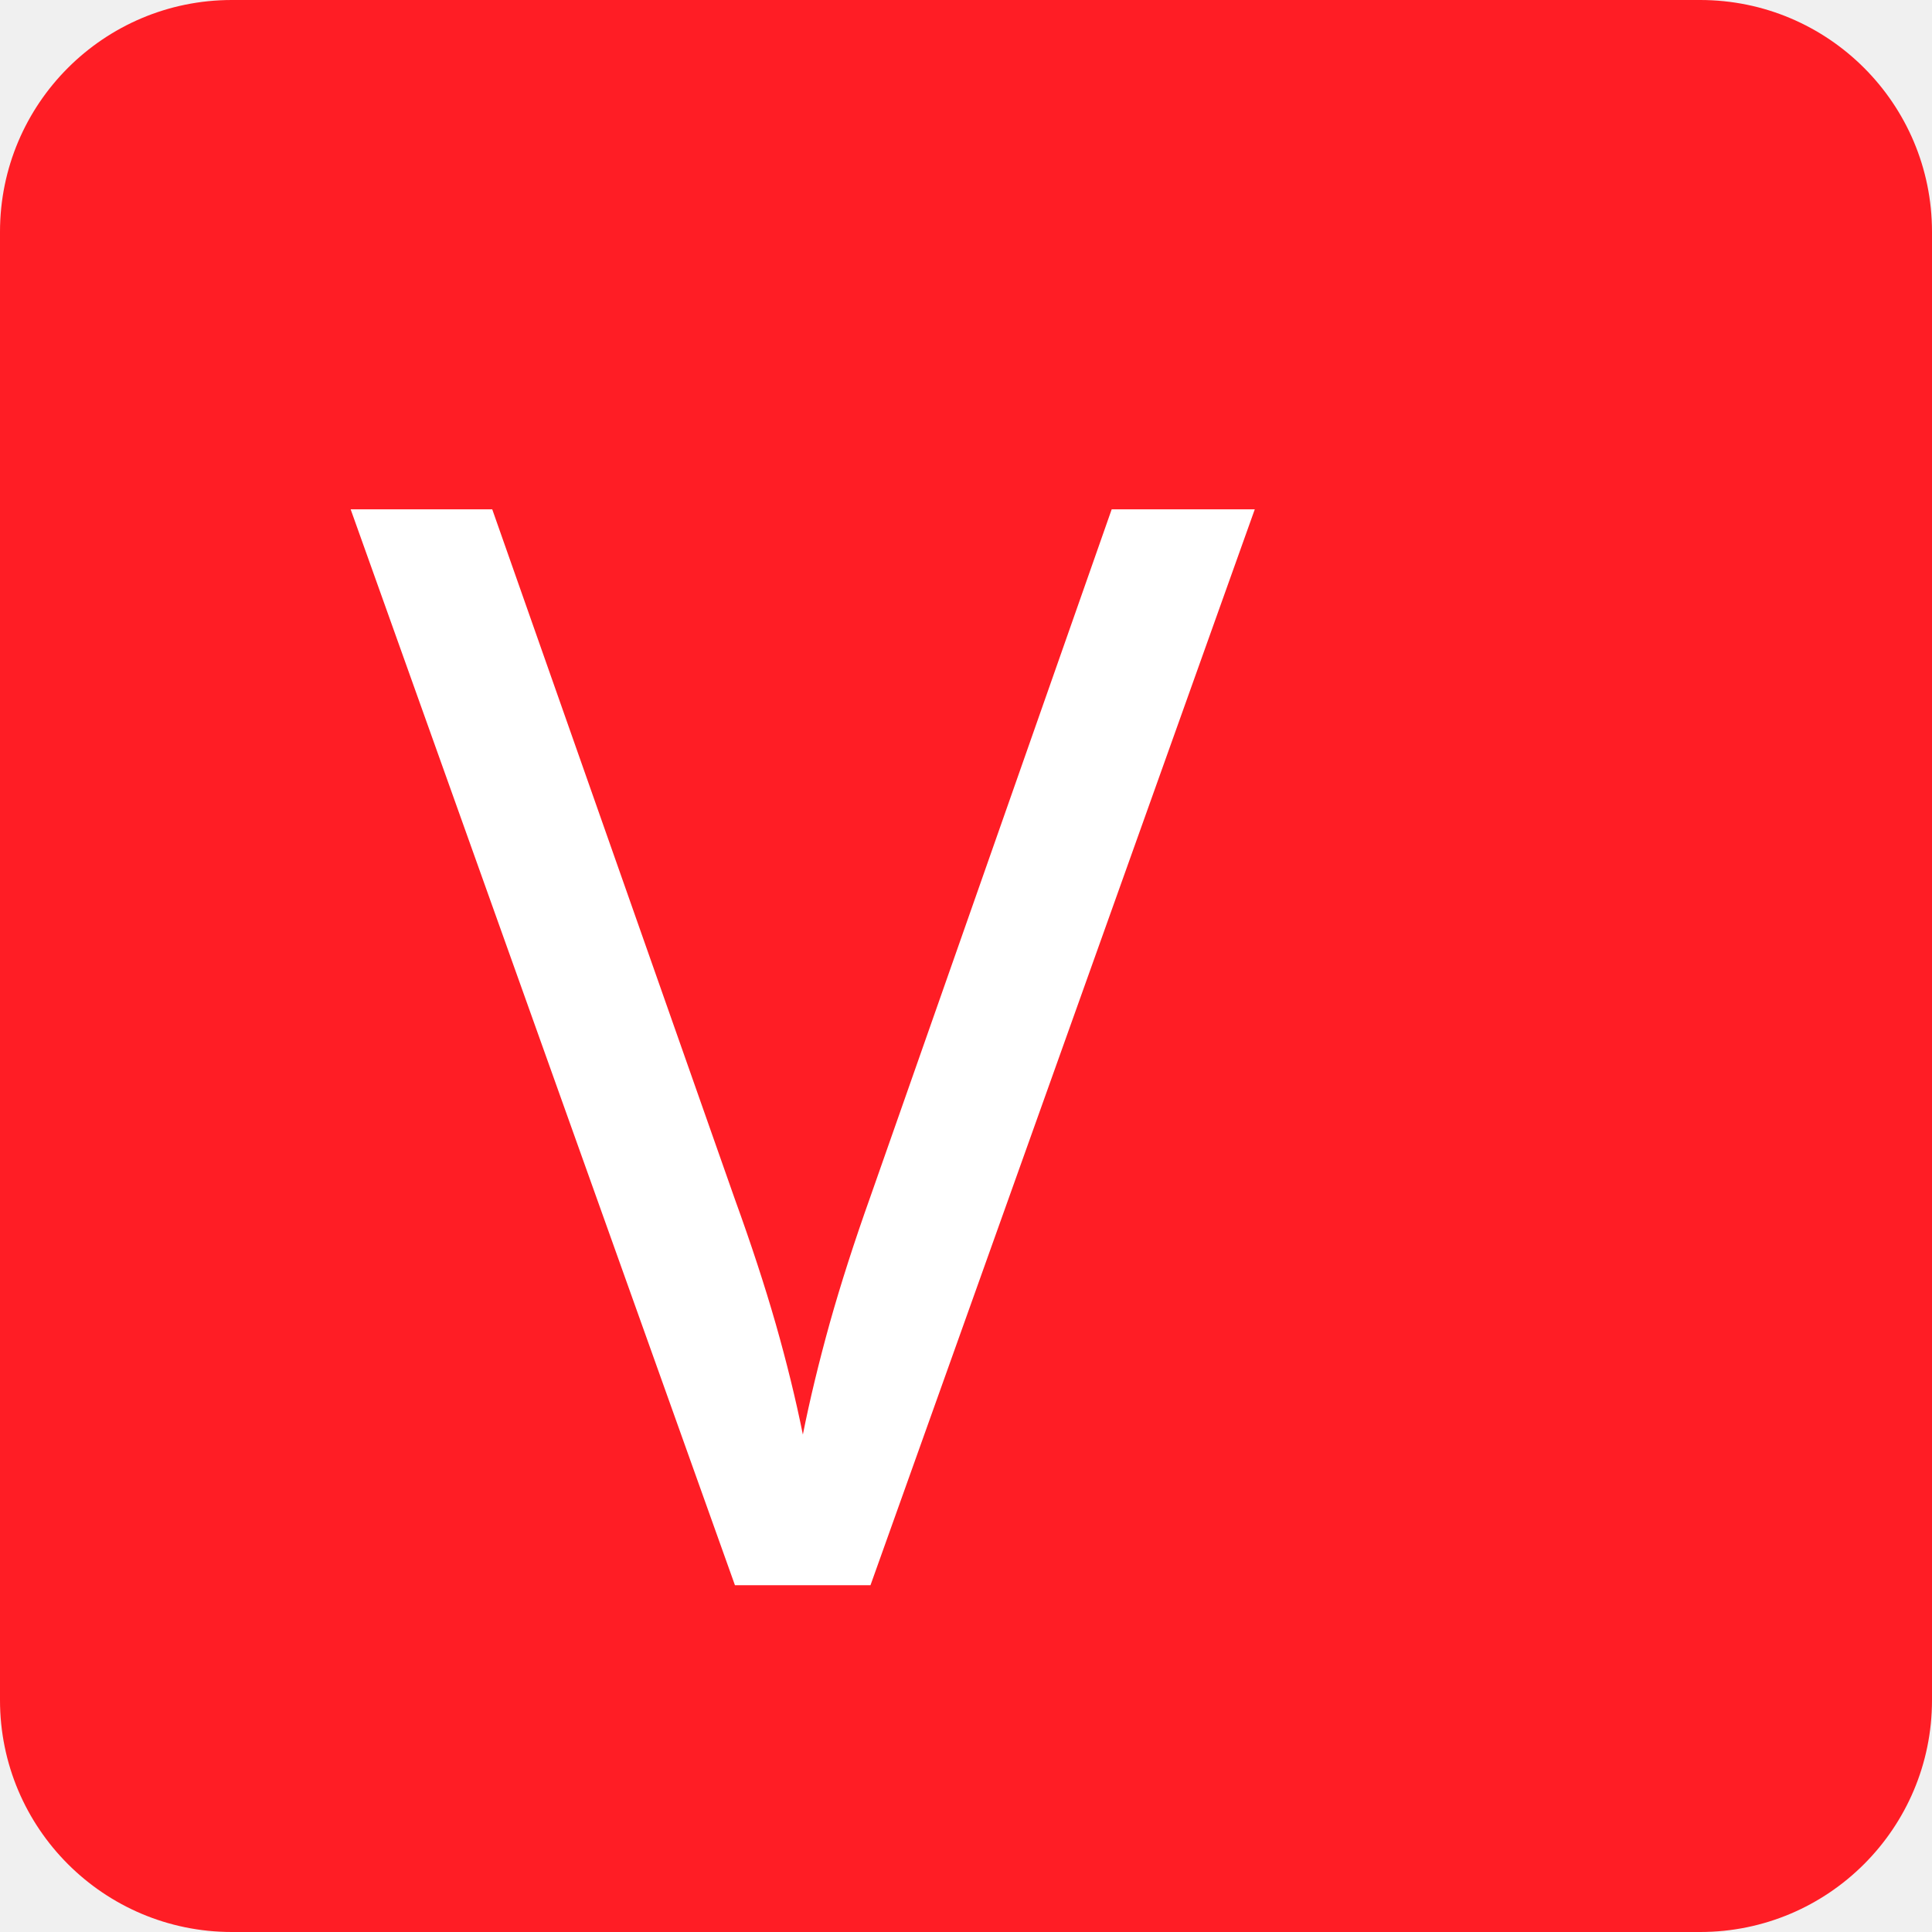
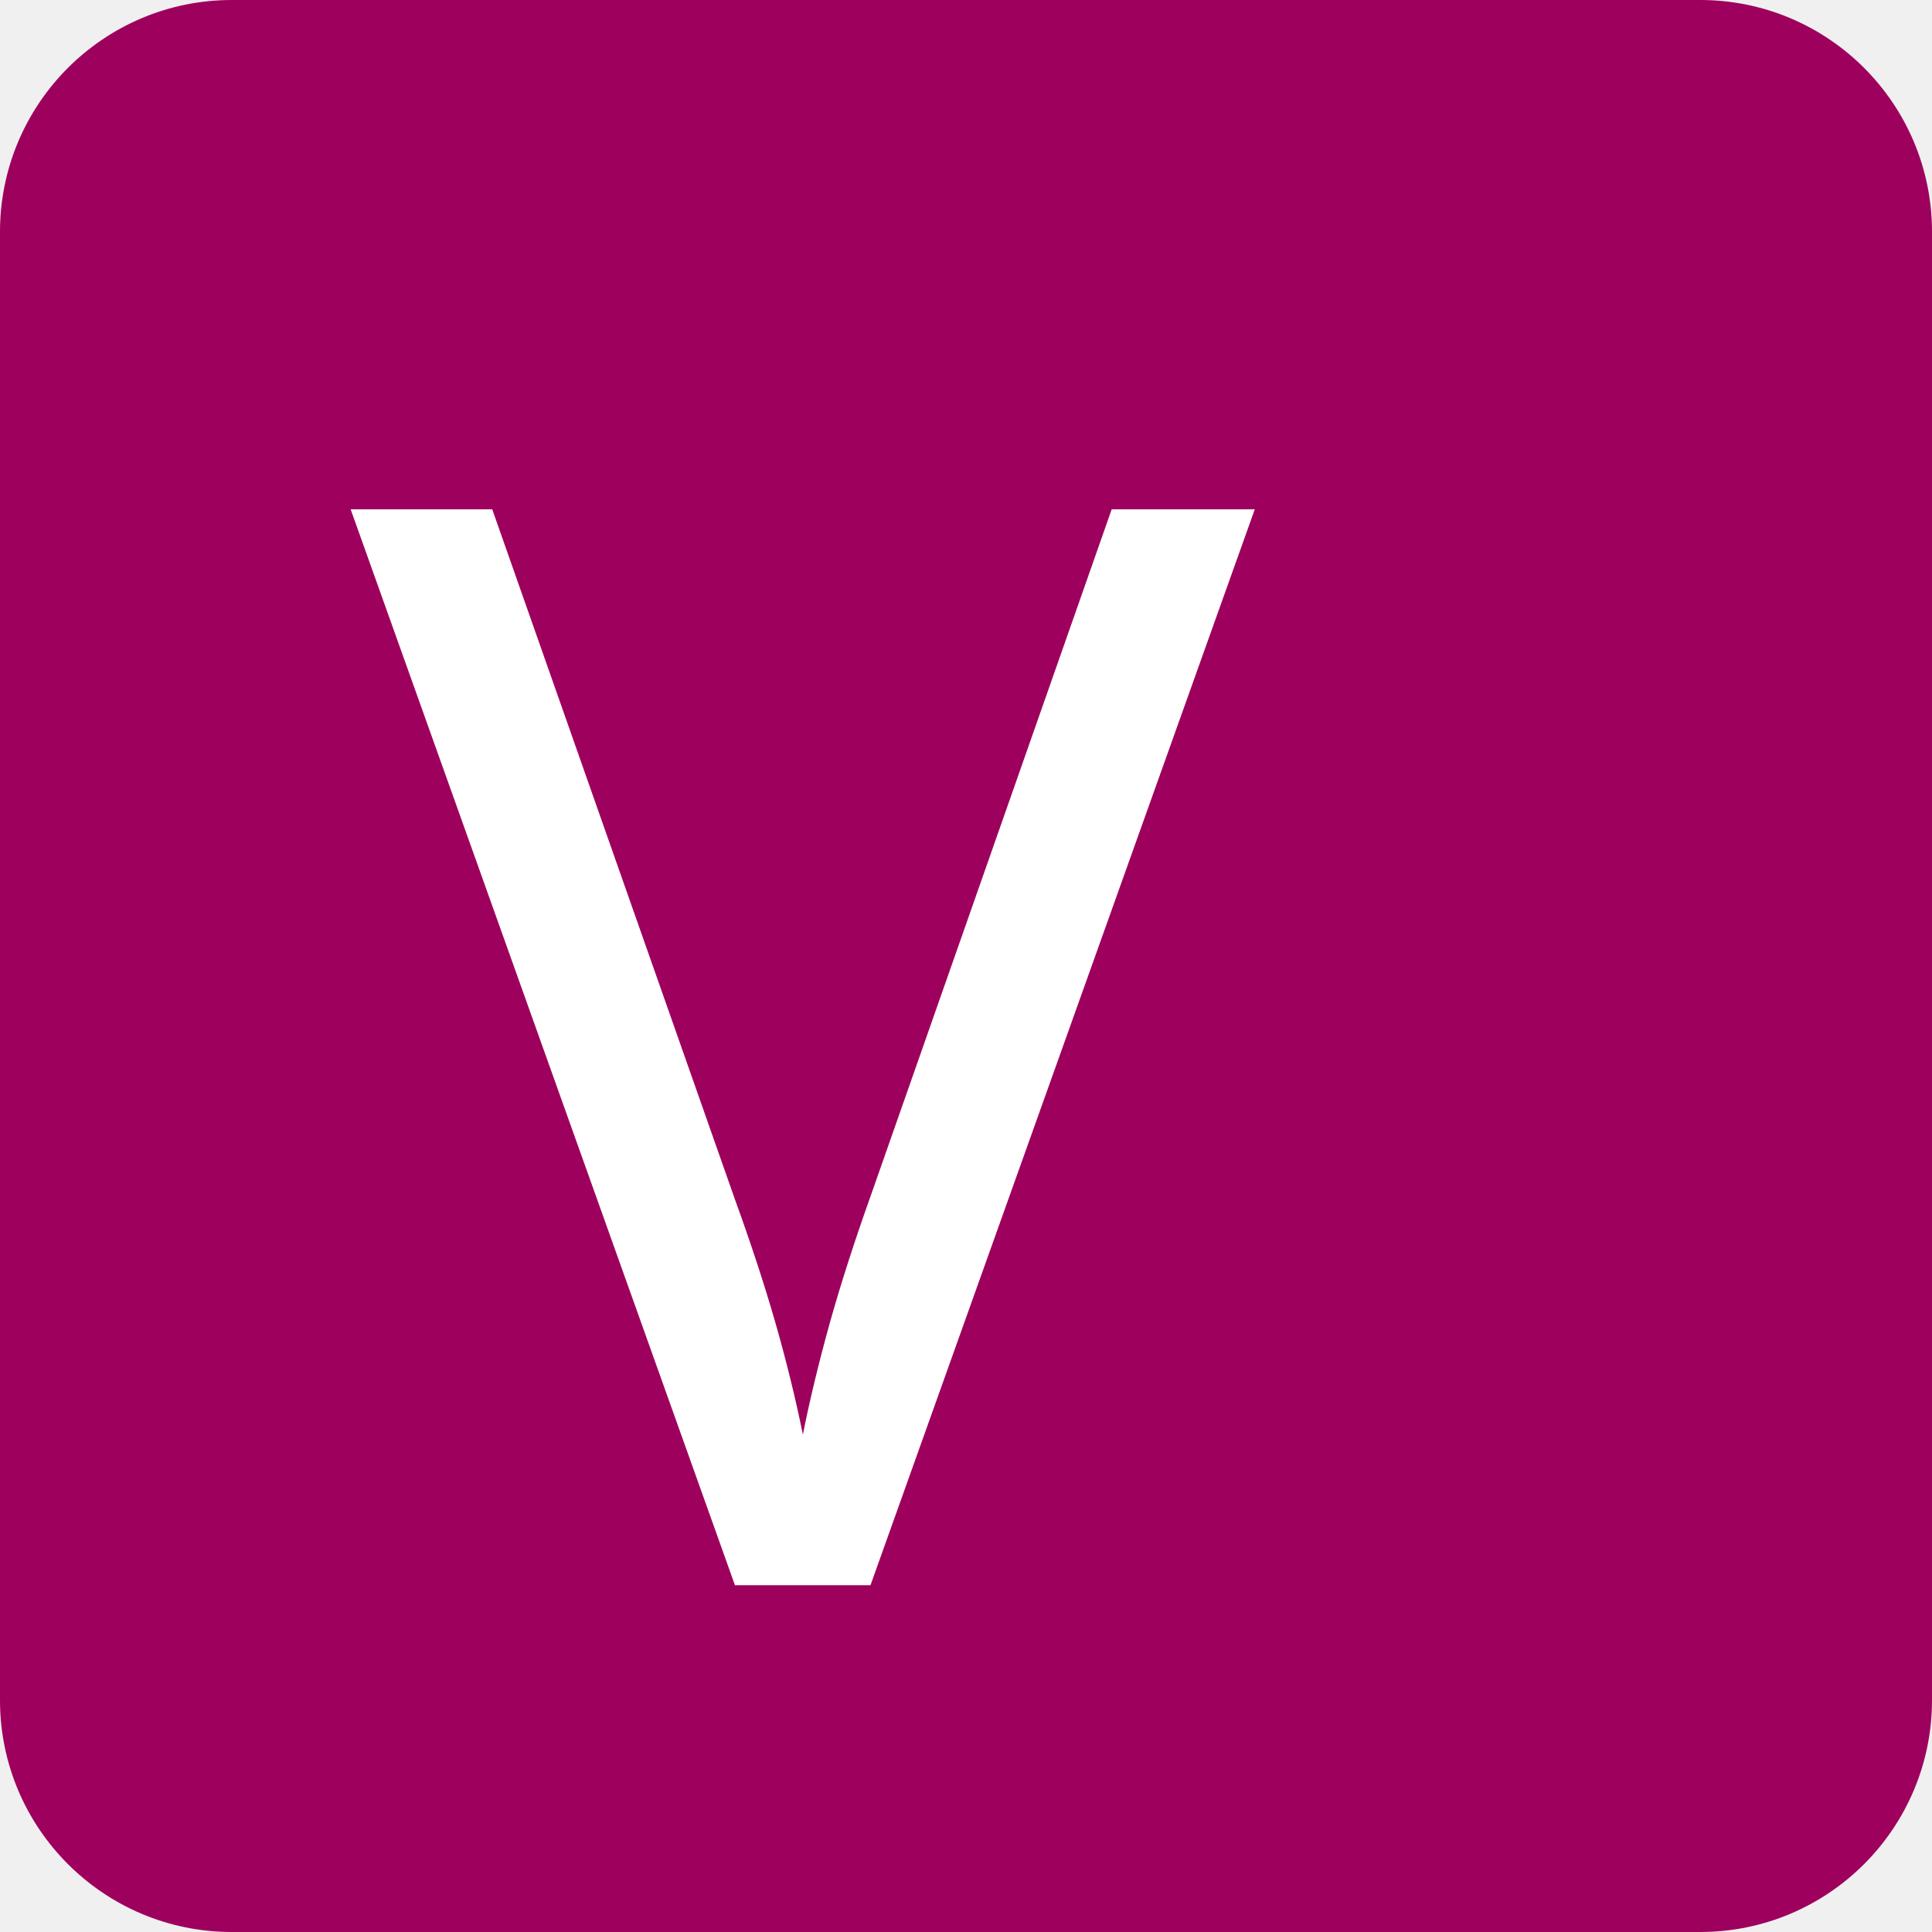
<svg xmlns="http://www.w3.org/2000/svg" id="validator" viewBox="0 0 100 100">
  <defs>
-     <style>.cls-1{fill:#ff1d25;}.cls-2{font-size:78px;fill:#fff;font-family:Diebel, Diebel;}</style>
+     <style>.cls-1{fill:#9e005d;}.cls-2{font-size:78px;fill:#fff;font-family:Diebel, Diebel;}</style>
  </defs>
  <g id="rect">
    <rect class="cls-1" width="100" height="100" rx="12" ry="12" />
  </g>
  <text class="cls-2" transform="translate(18.15 82.05)">V</text>
</svg>
